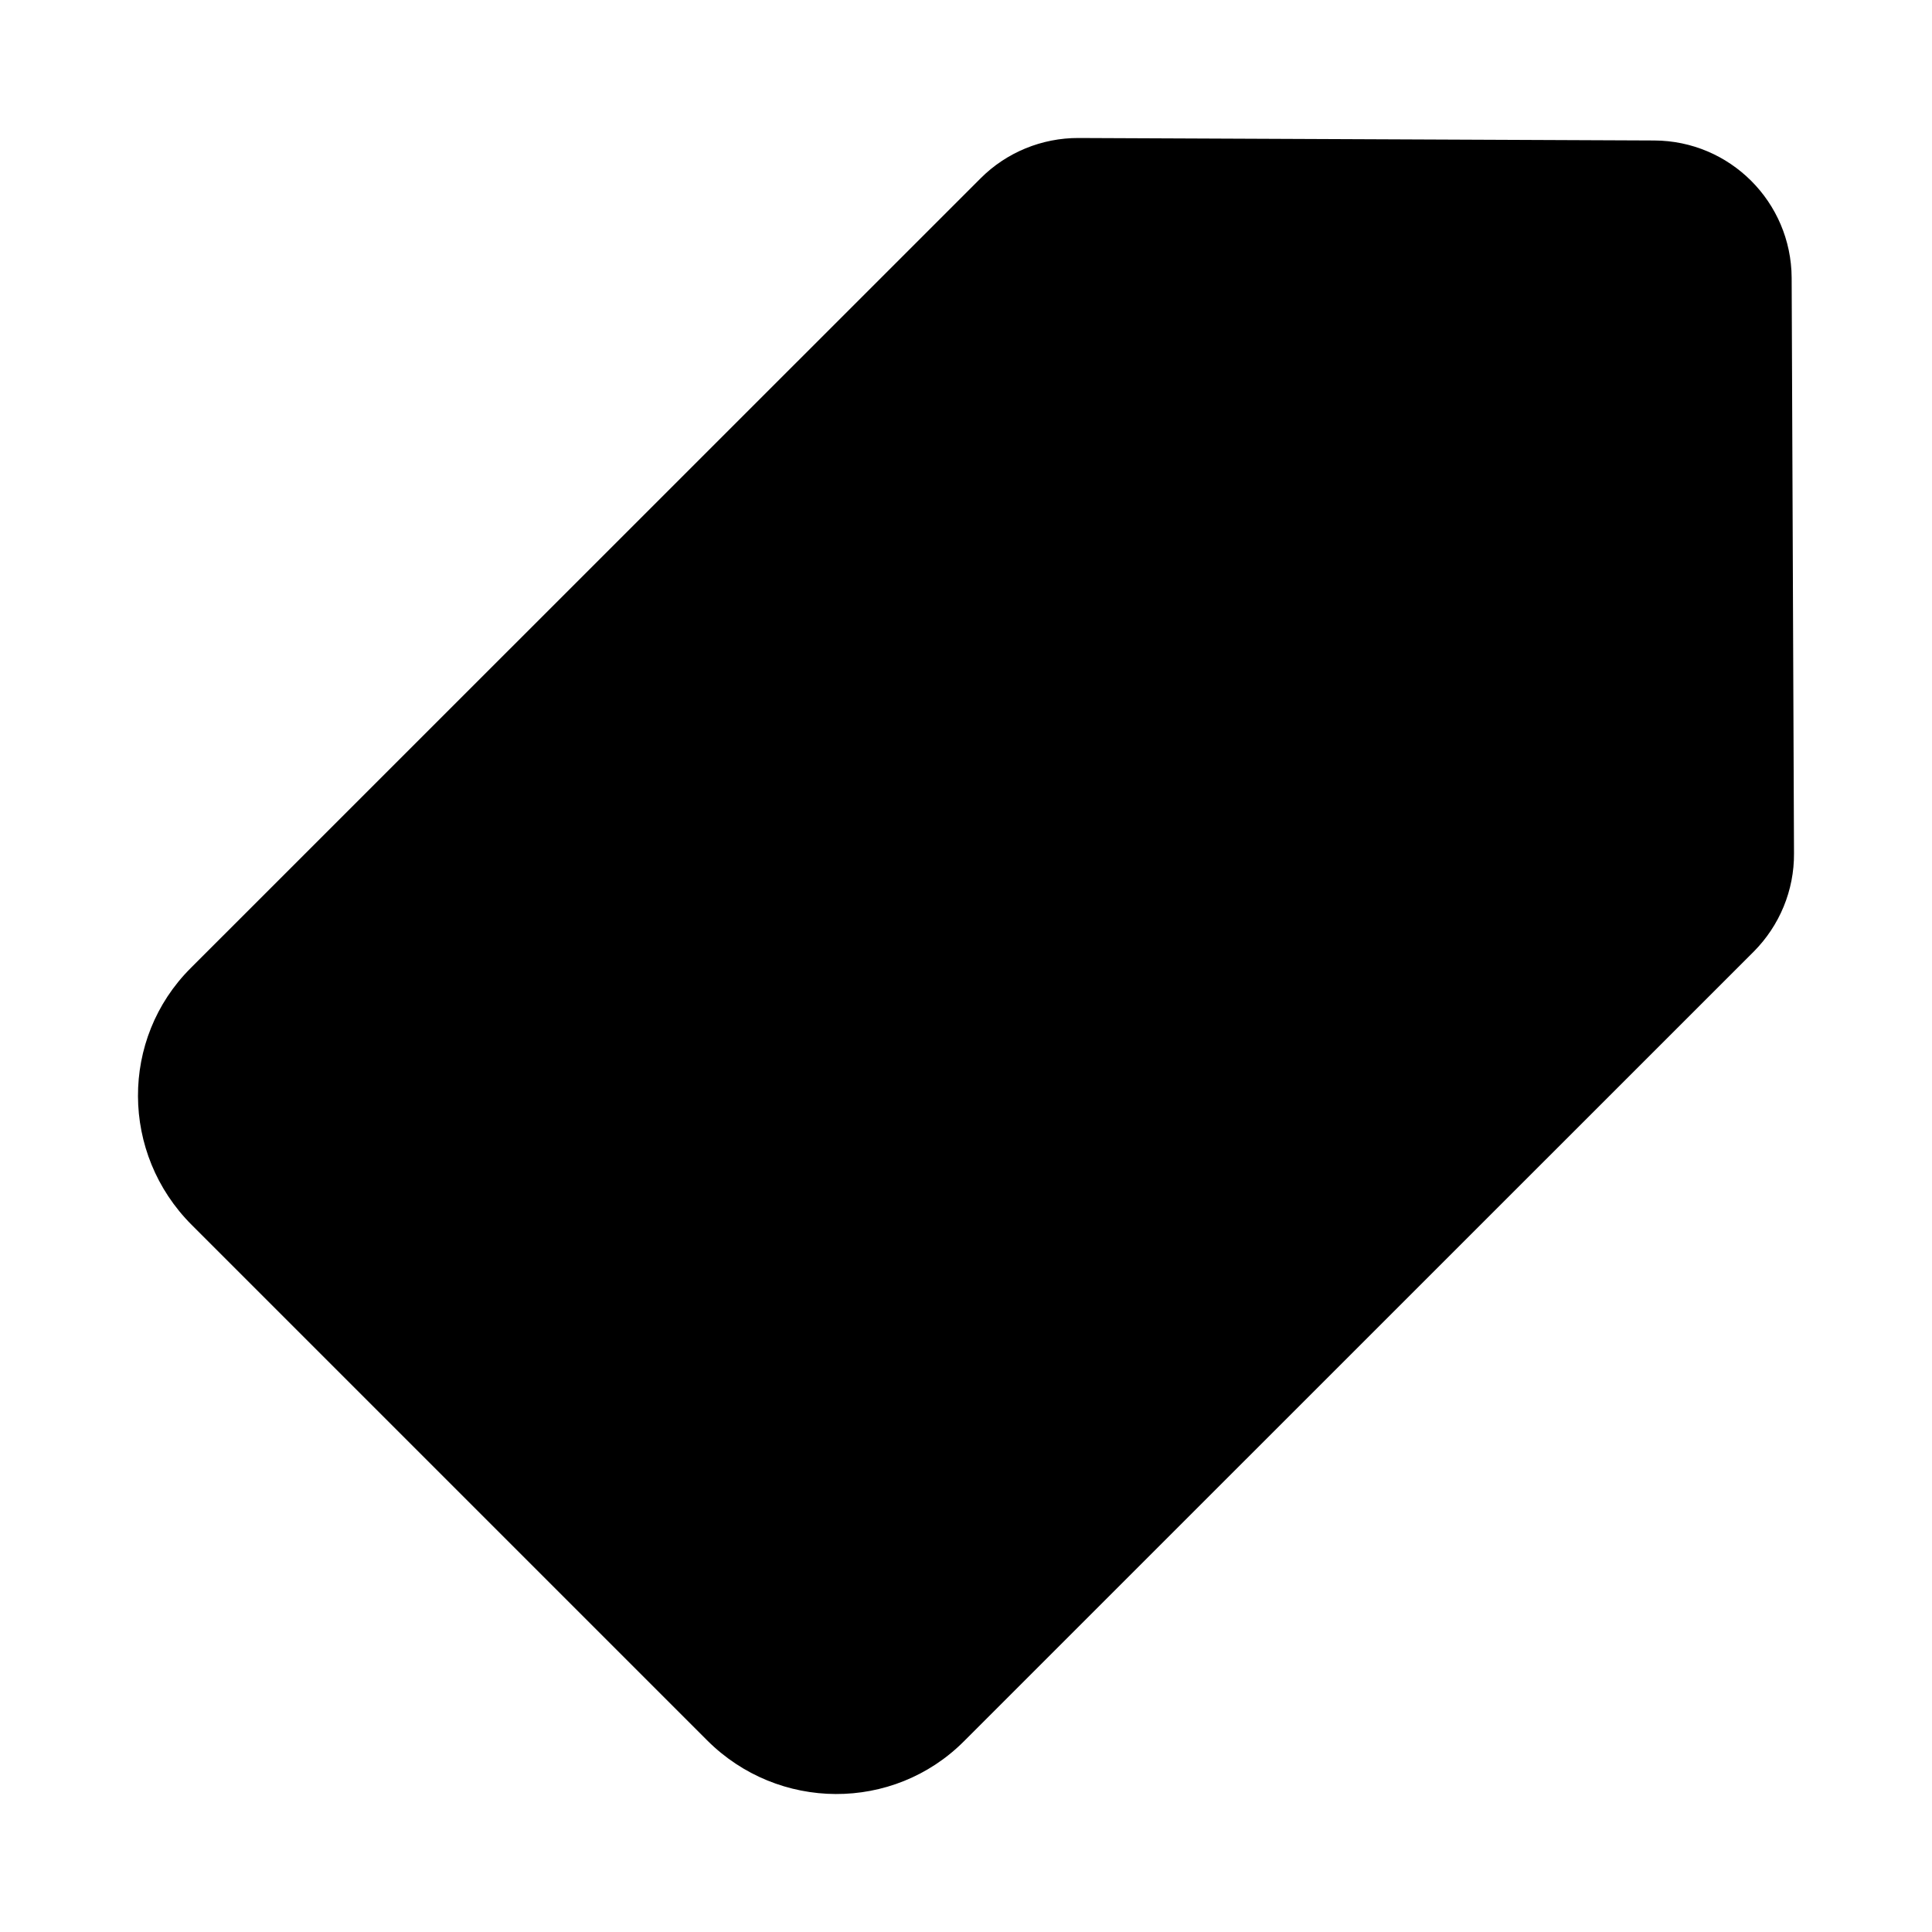
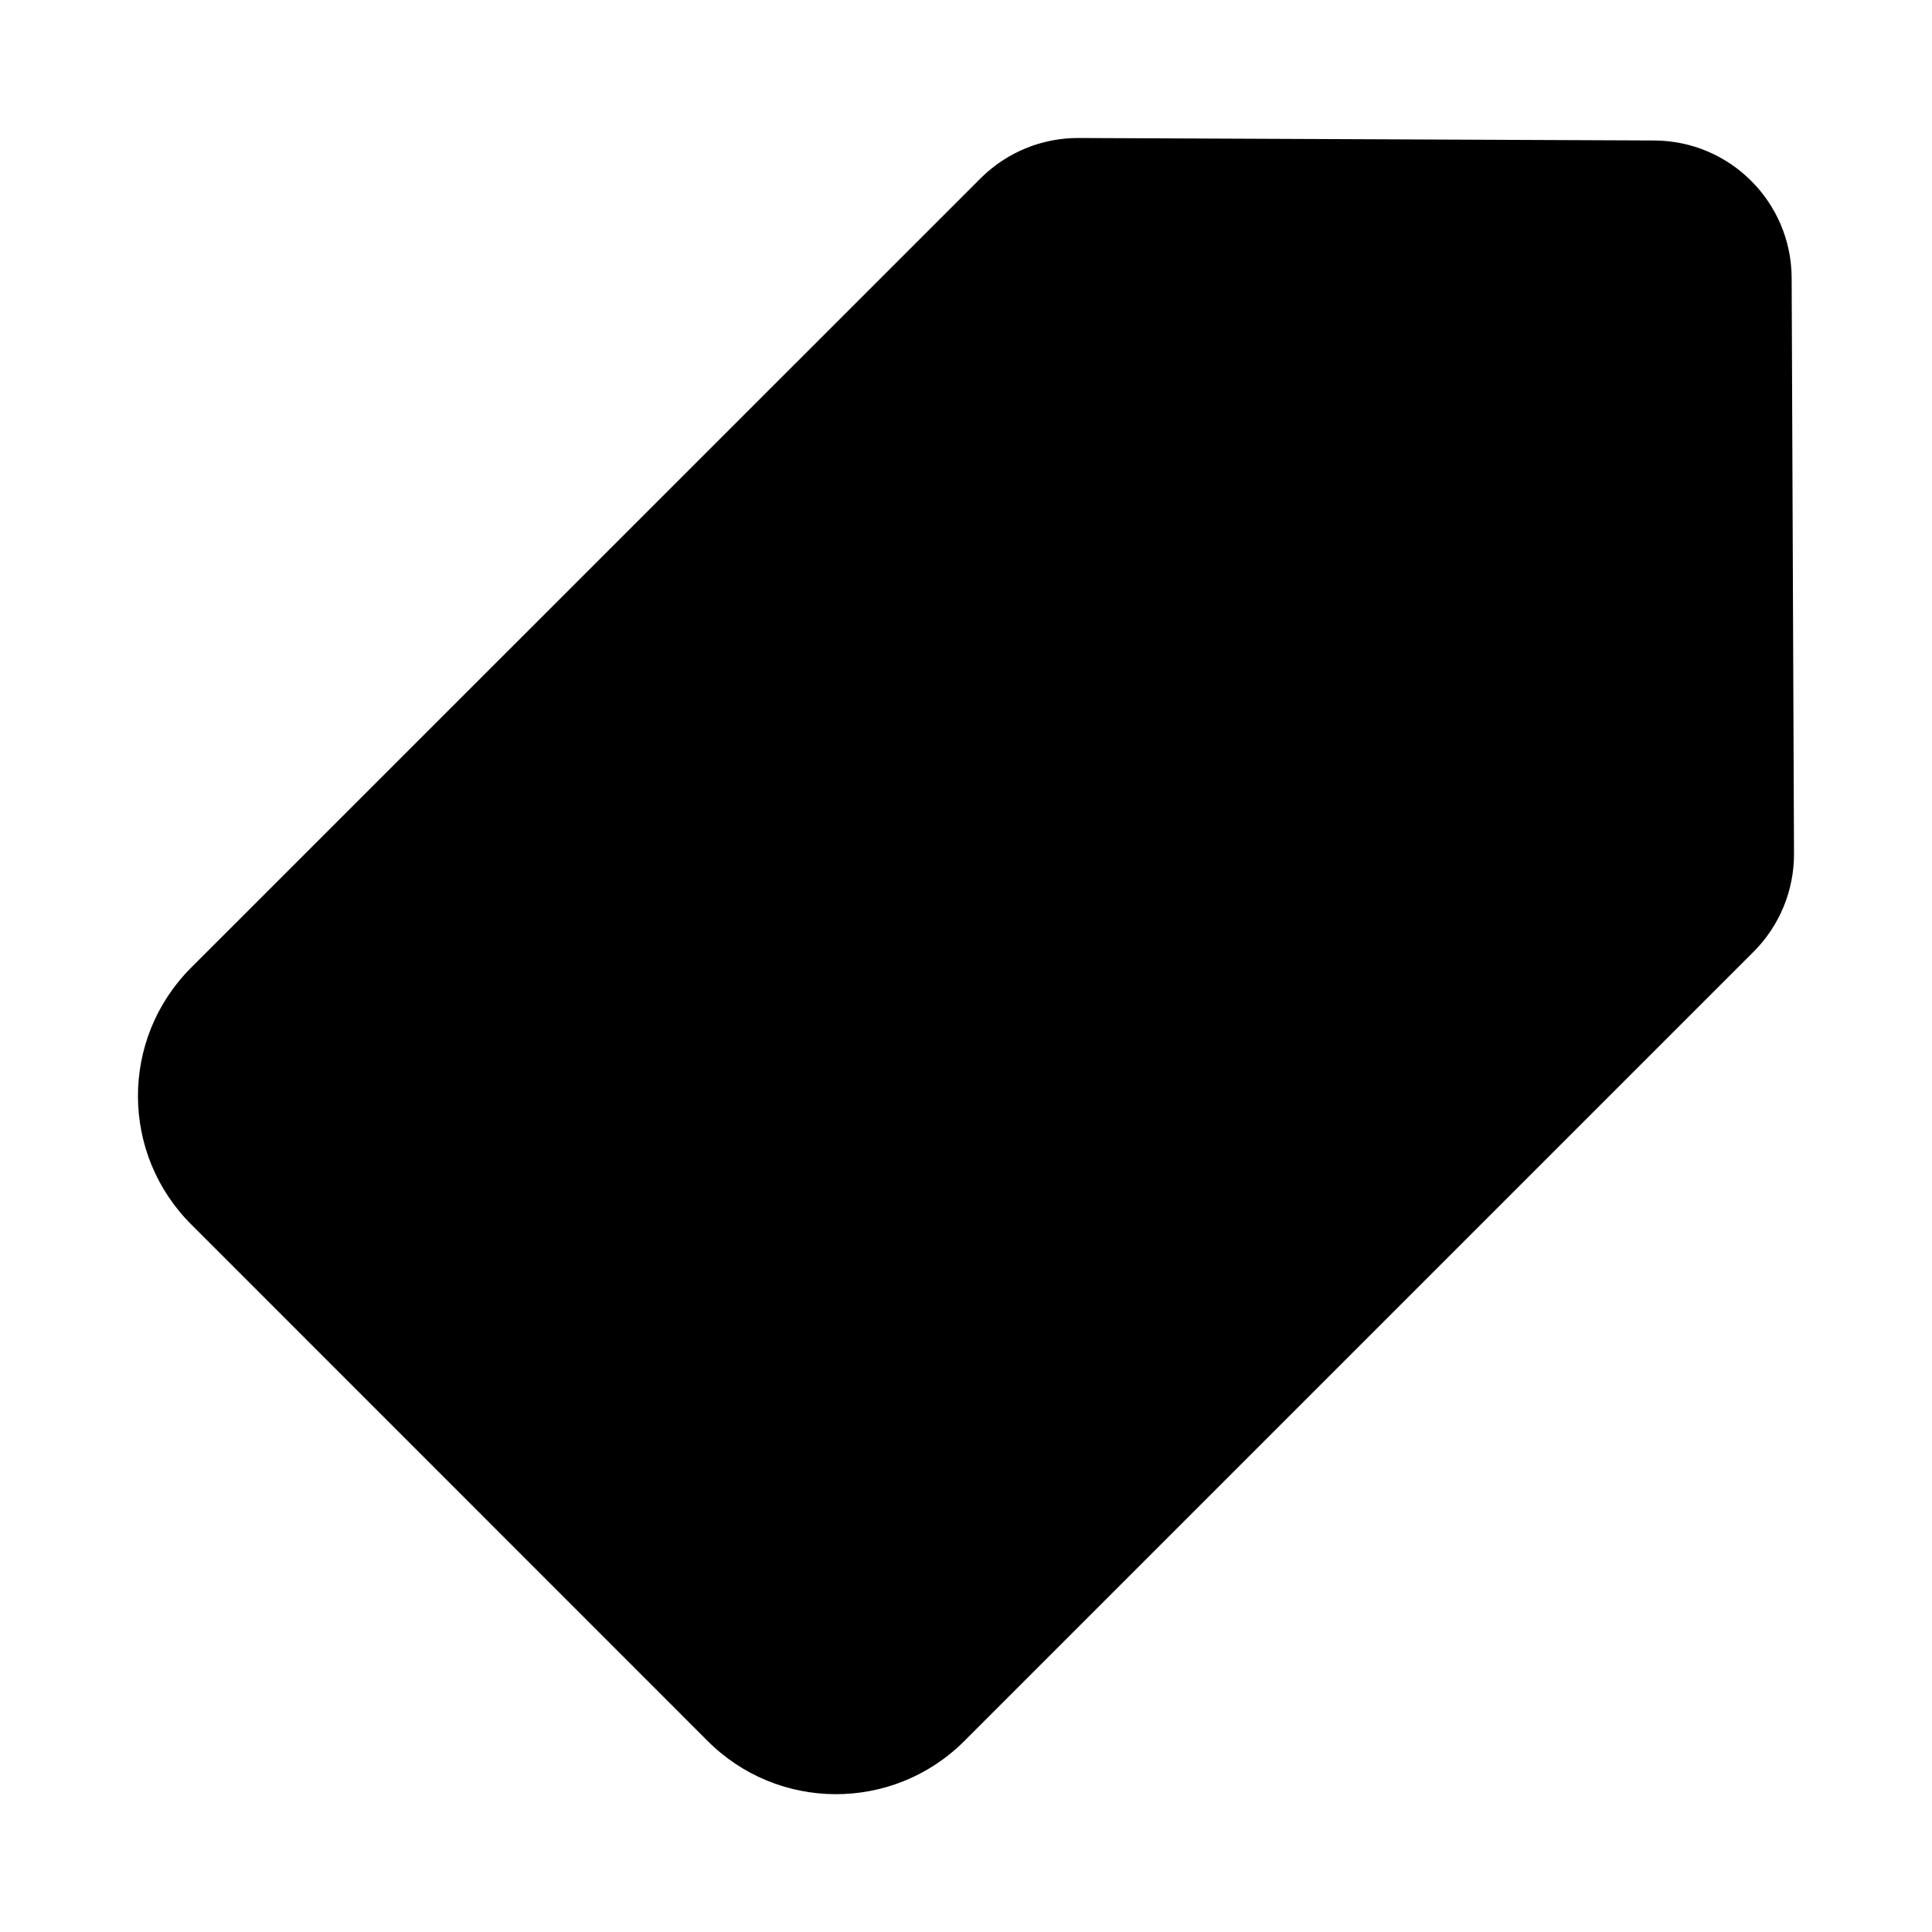
- <svg xmlns="http://www.w3.org/2000/svg" width="14" height="14" viewBox="0 0 14 14">
-   <path d="M8.519,2.708 L8.515,2.711 L8.519,2.708 Z M11,6.192 L11,6.186 L11,6.192 Z M12.983,2.013 L13,6.184 C13.002,6.451 12.896,6.707 12.708,6.896 L6.984,12.619 C6.473,13.13 5.64,13.127 5.124,12.611 L1.389,8.876 C0.873,8.36 0.87,7.527 1.381,7.016 L7.105,1.293 C7.293,1.104 7.55,0.999 7.816,1 L11.987,1.018 C12.536,1.02 12.98,1.464 12.983,2.013 Z" />
+ <svg xmlns="http://www.w3.org/2000/svg" width="14" height="14" fill="none">
+   <path d="m8.519 2.708-.004.003.004-.003Zm2.48 3.484v-.006.006Zm1.984-4.179L13 6.184a1 1 0 0 1-.292.712L6.984 12.62a1.315 1.315 0 0 1-1.86-.008L1.389 8.876a1.315 1.315 0 0 1-.008-1.86l5.724-5.723A.998.998 0 0 1 7.815 1l4.172.018a1 1 0 0 1 .996.995Z" fill="#000" />
</svg>
